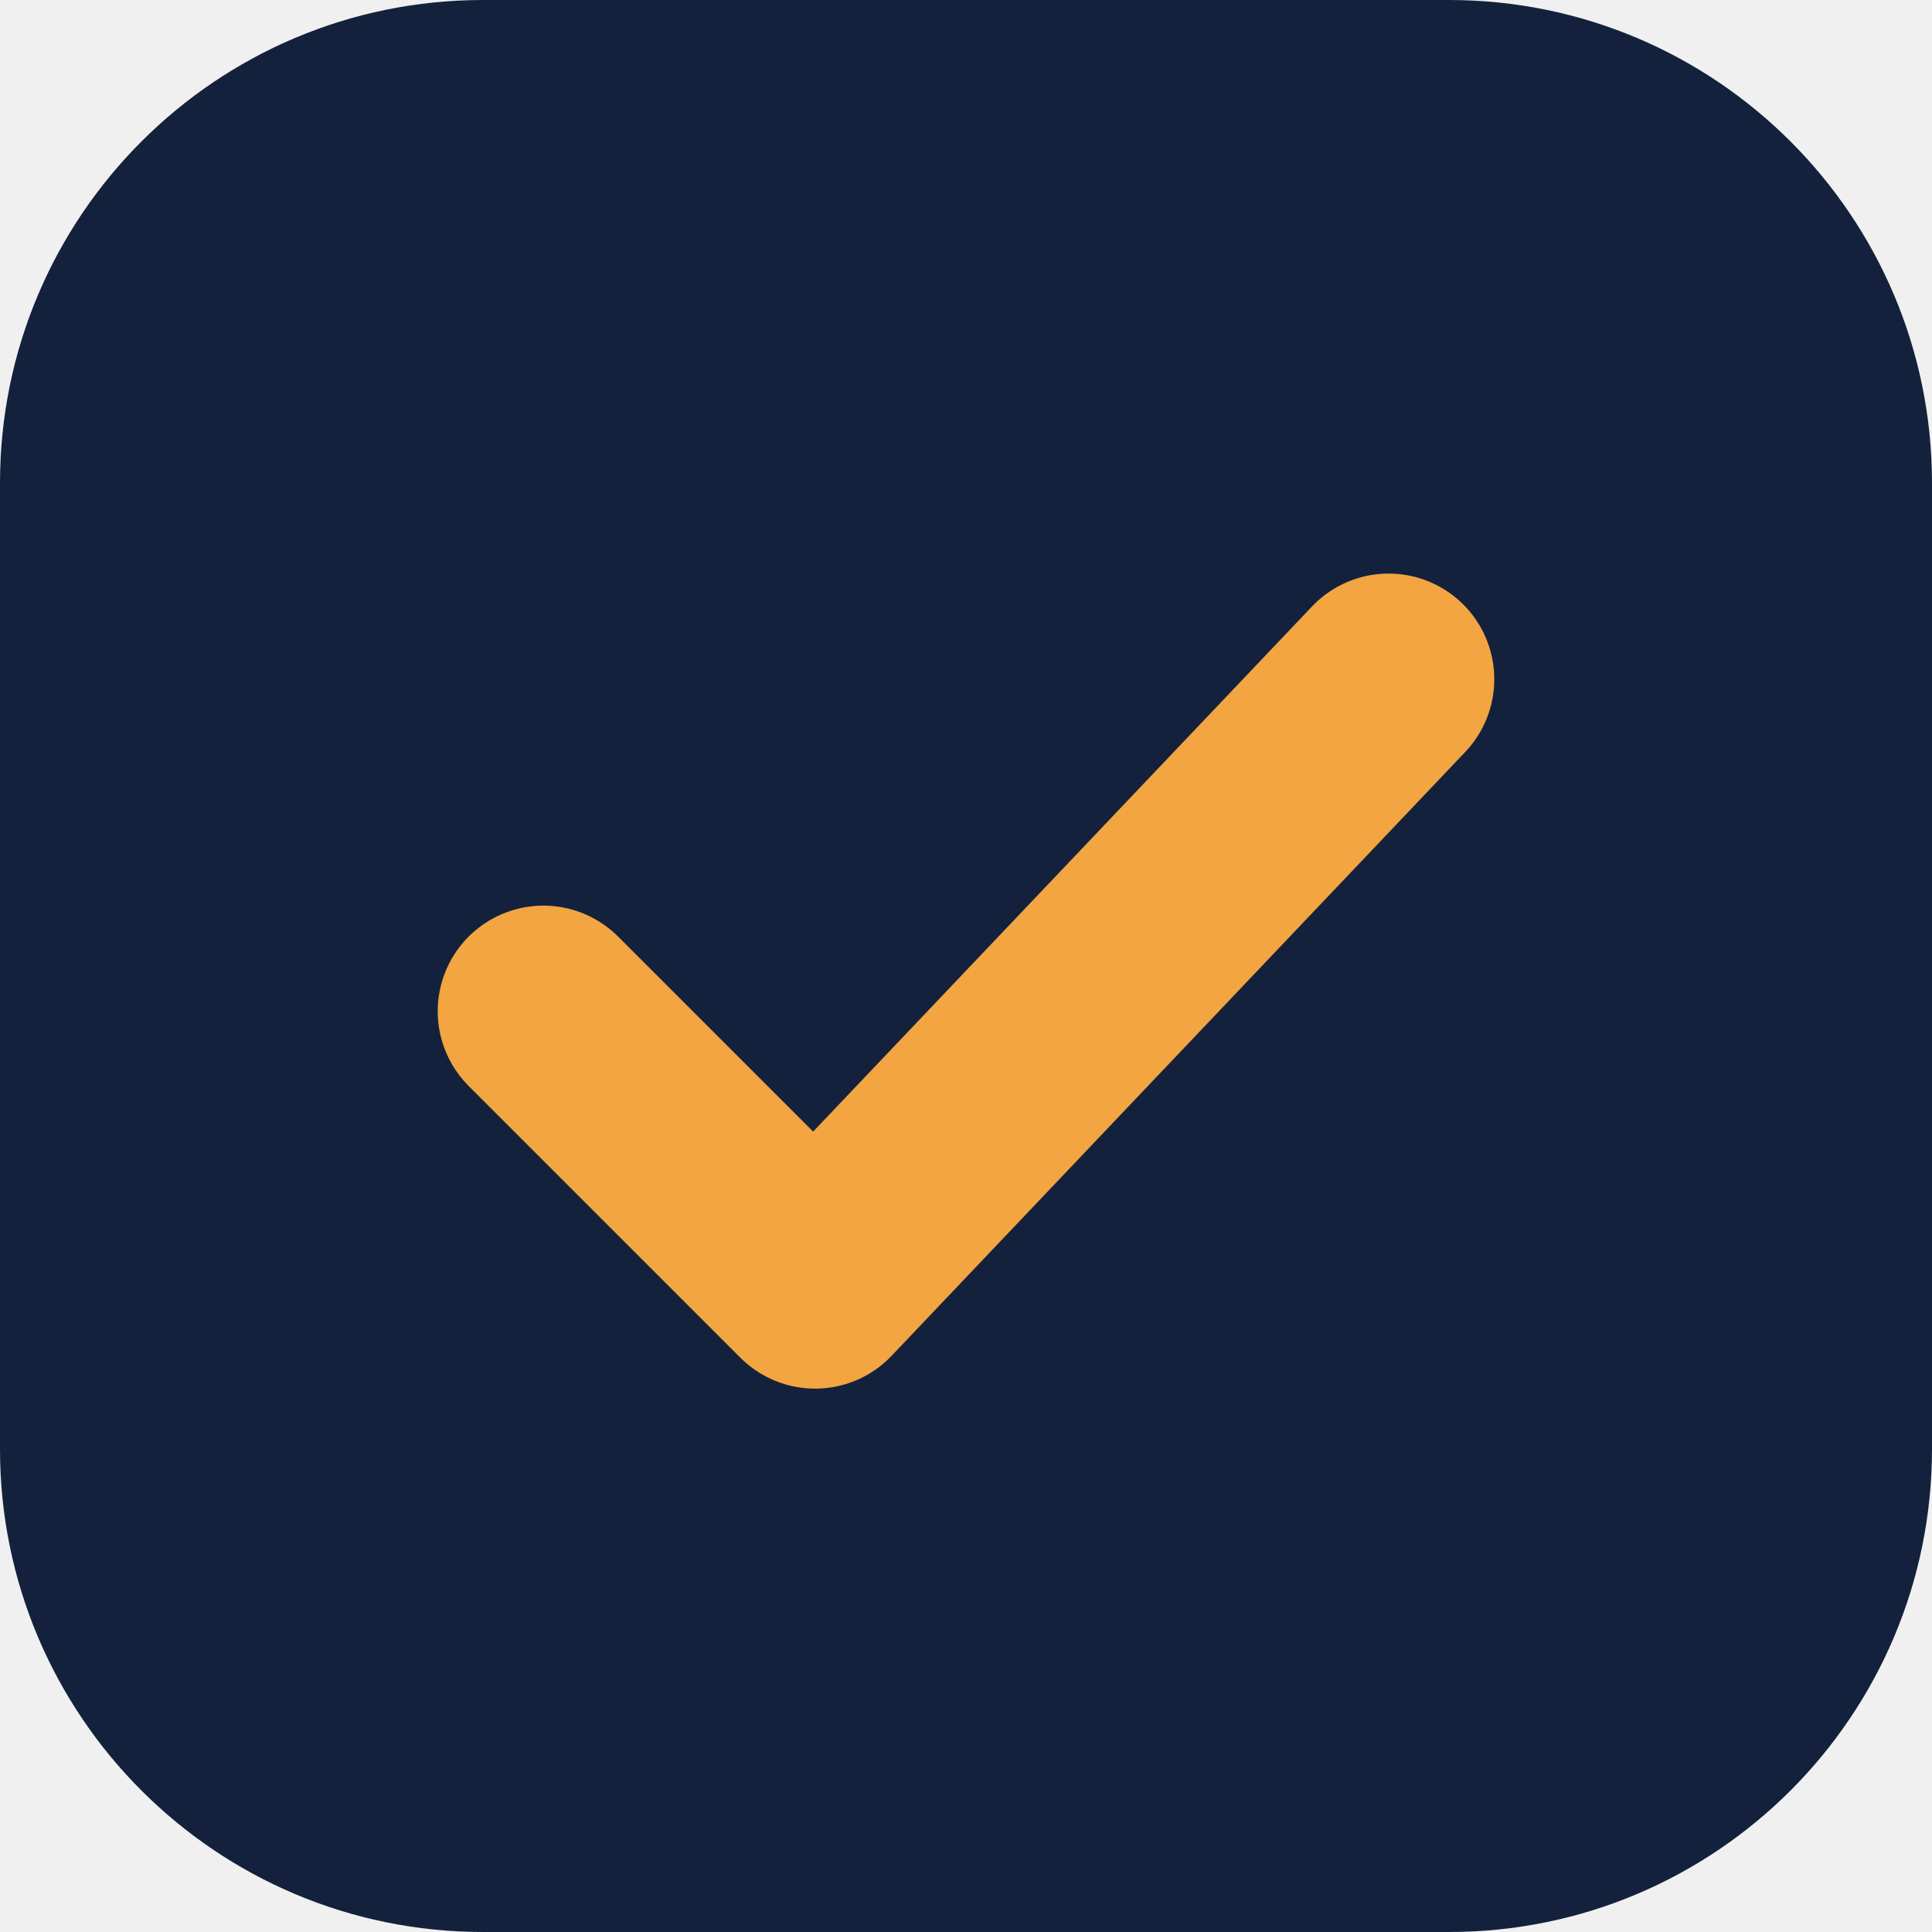
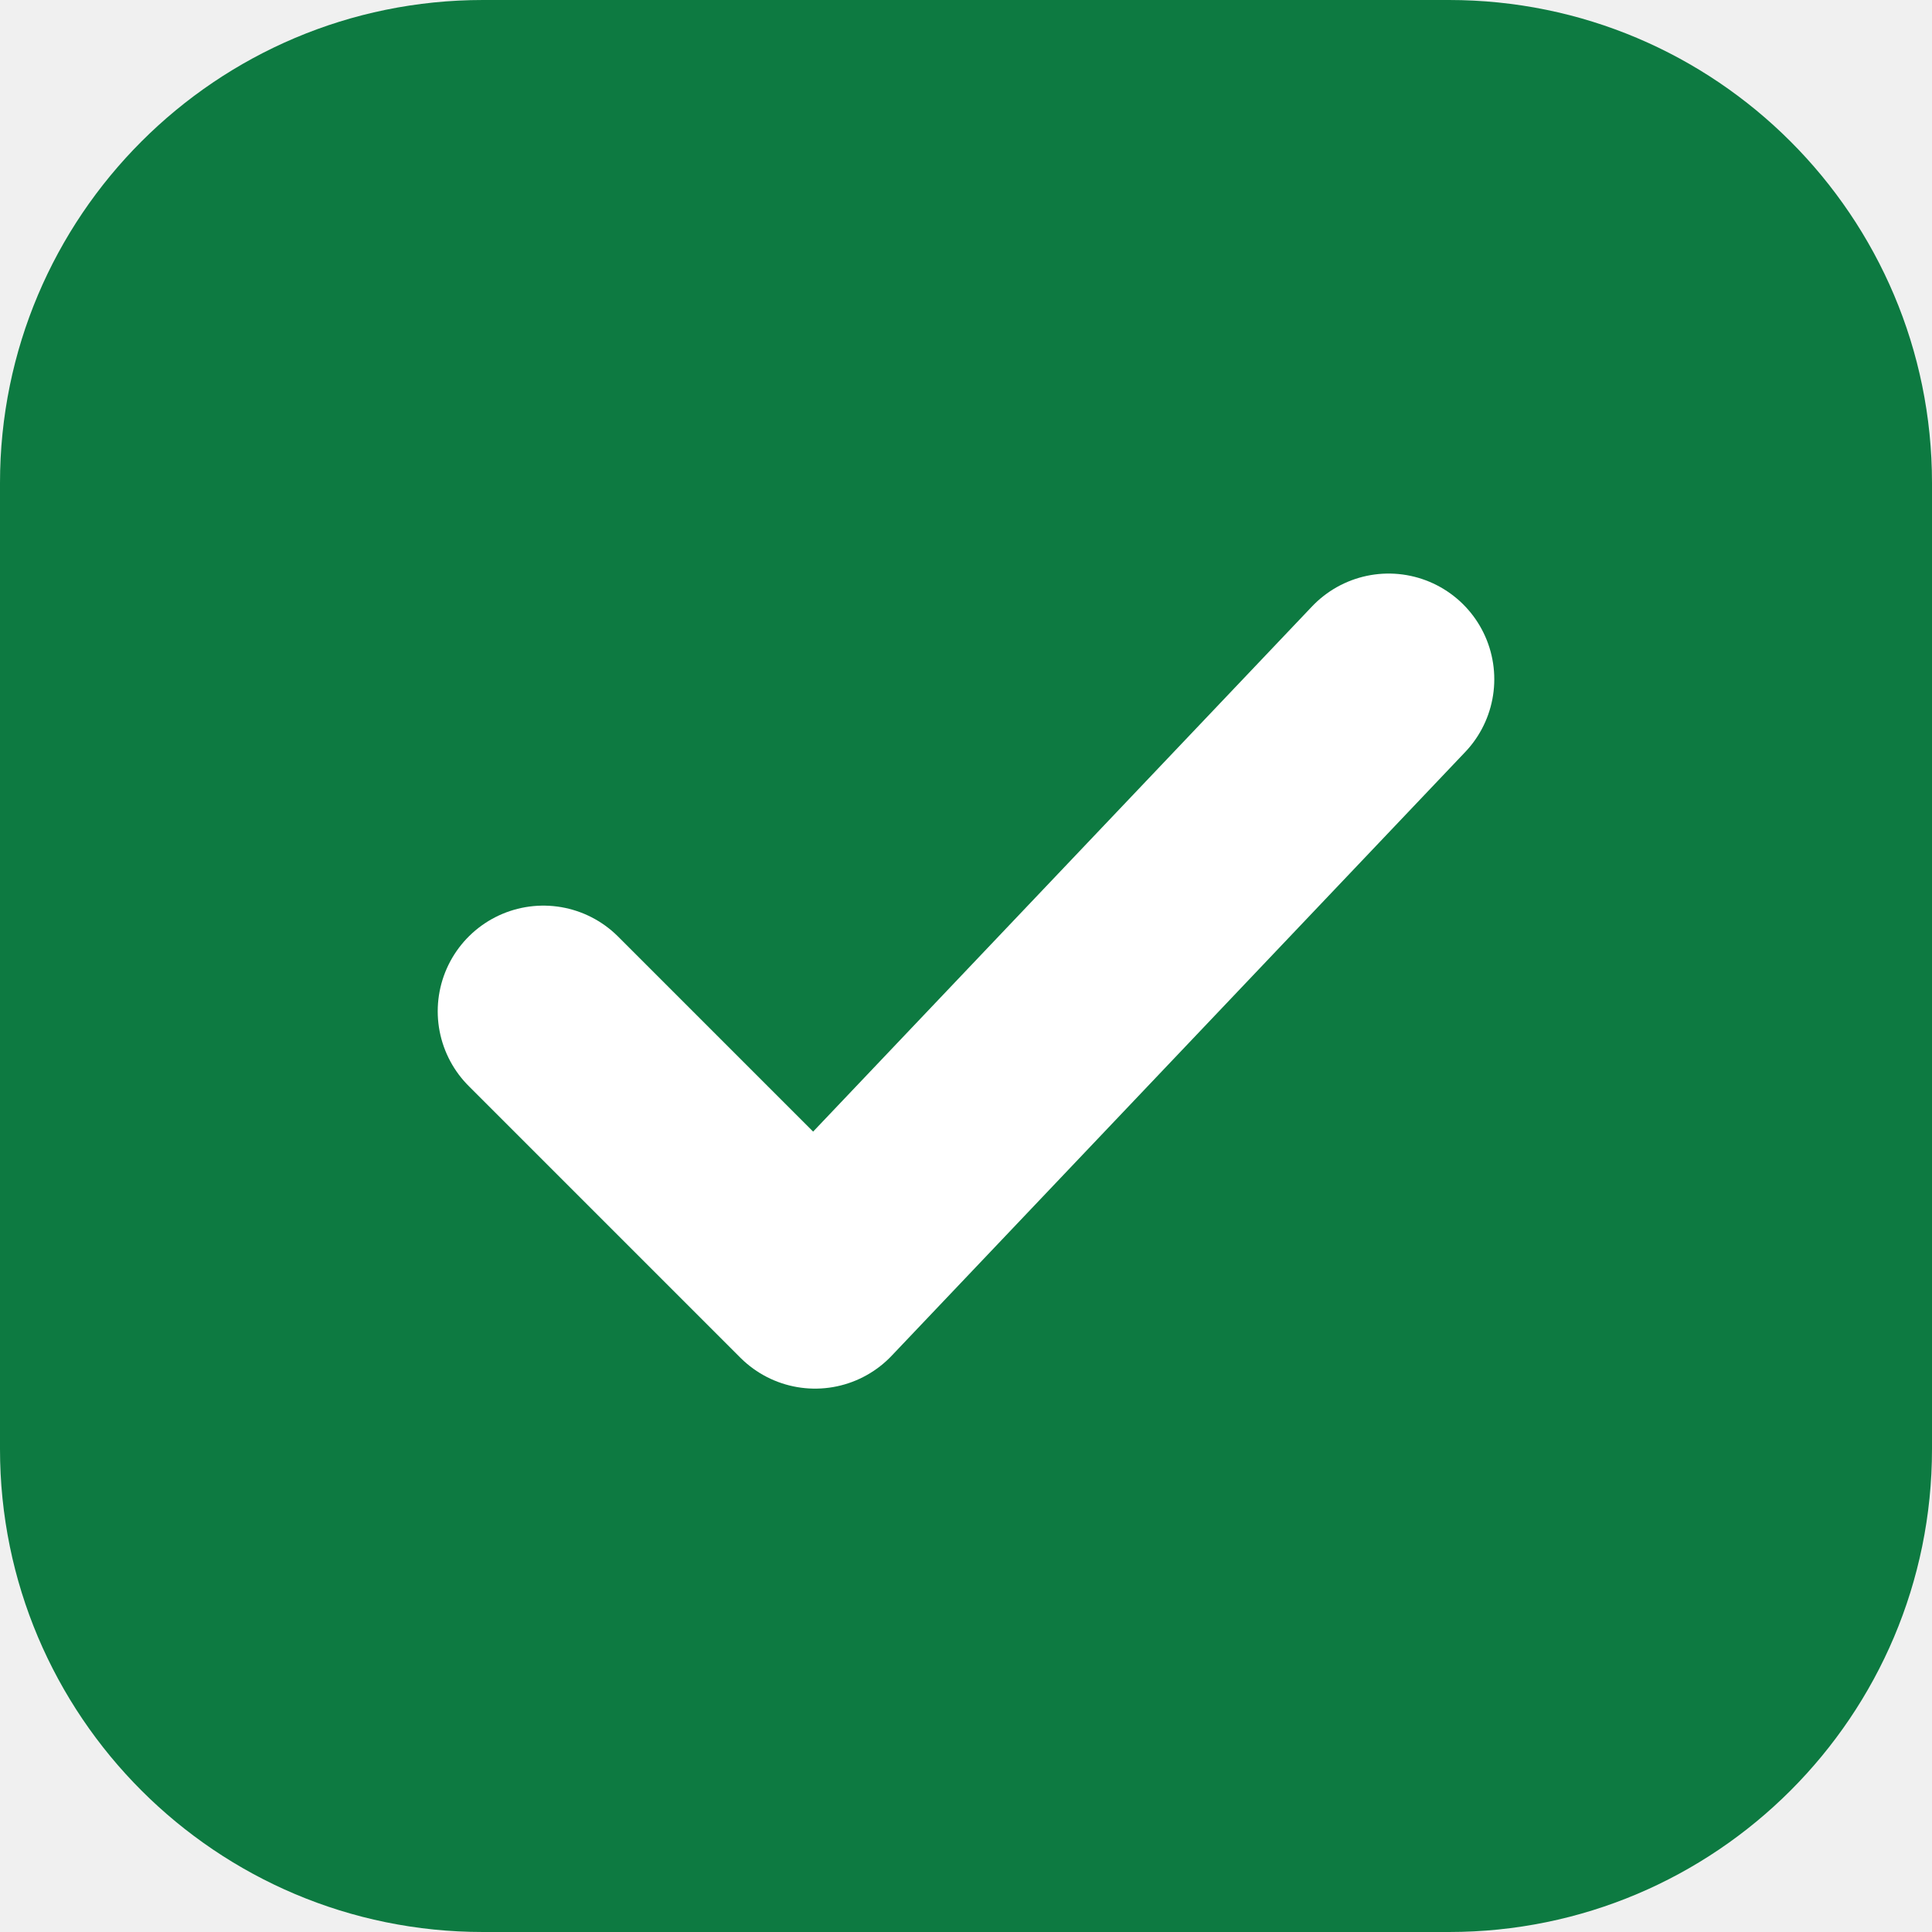
<svg xmlns="http://www.w3.org/2000/svg" viewBox="0 0 64 64">
-   <rect width="64" height="64" rx="16" fill="#14213d" />
-   <path d="M18 33.5l9 9 19-20" fill="none" stroke="#f2a541" stroke-width="7" stroke-linecap="round" stroke-linejoin="round" />
+   <rect width="64" height="64" rx="16" fill="#0d7a41" />
+   <path d="M18 33.5l9 9 19-20" fill="none" stroke="#ffffff" stroke-width="7" stroke-linecap="round" stroke-linejoin="round" />
</svg>
